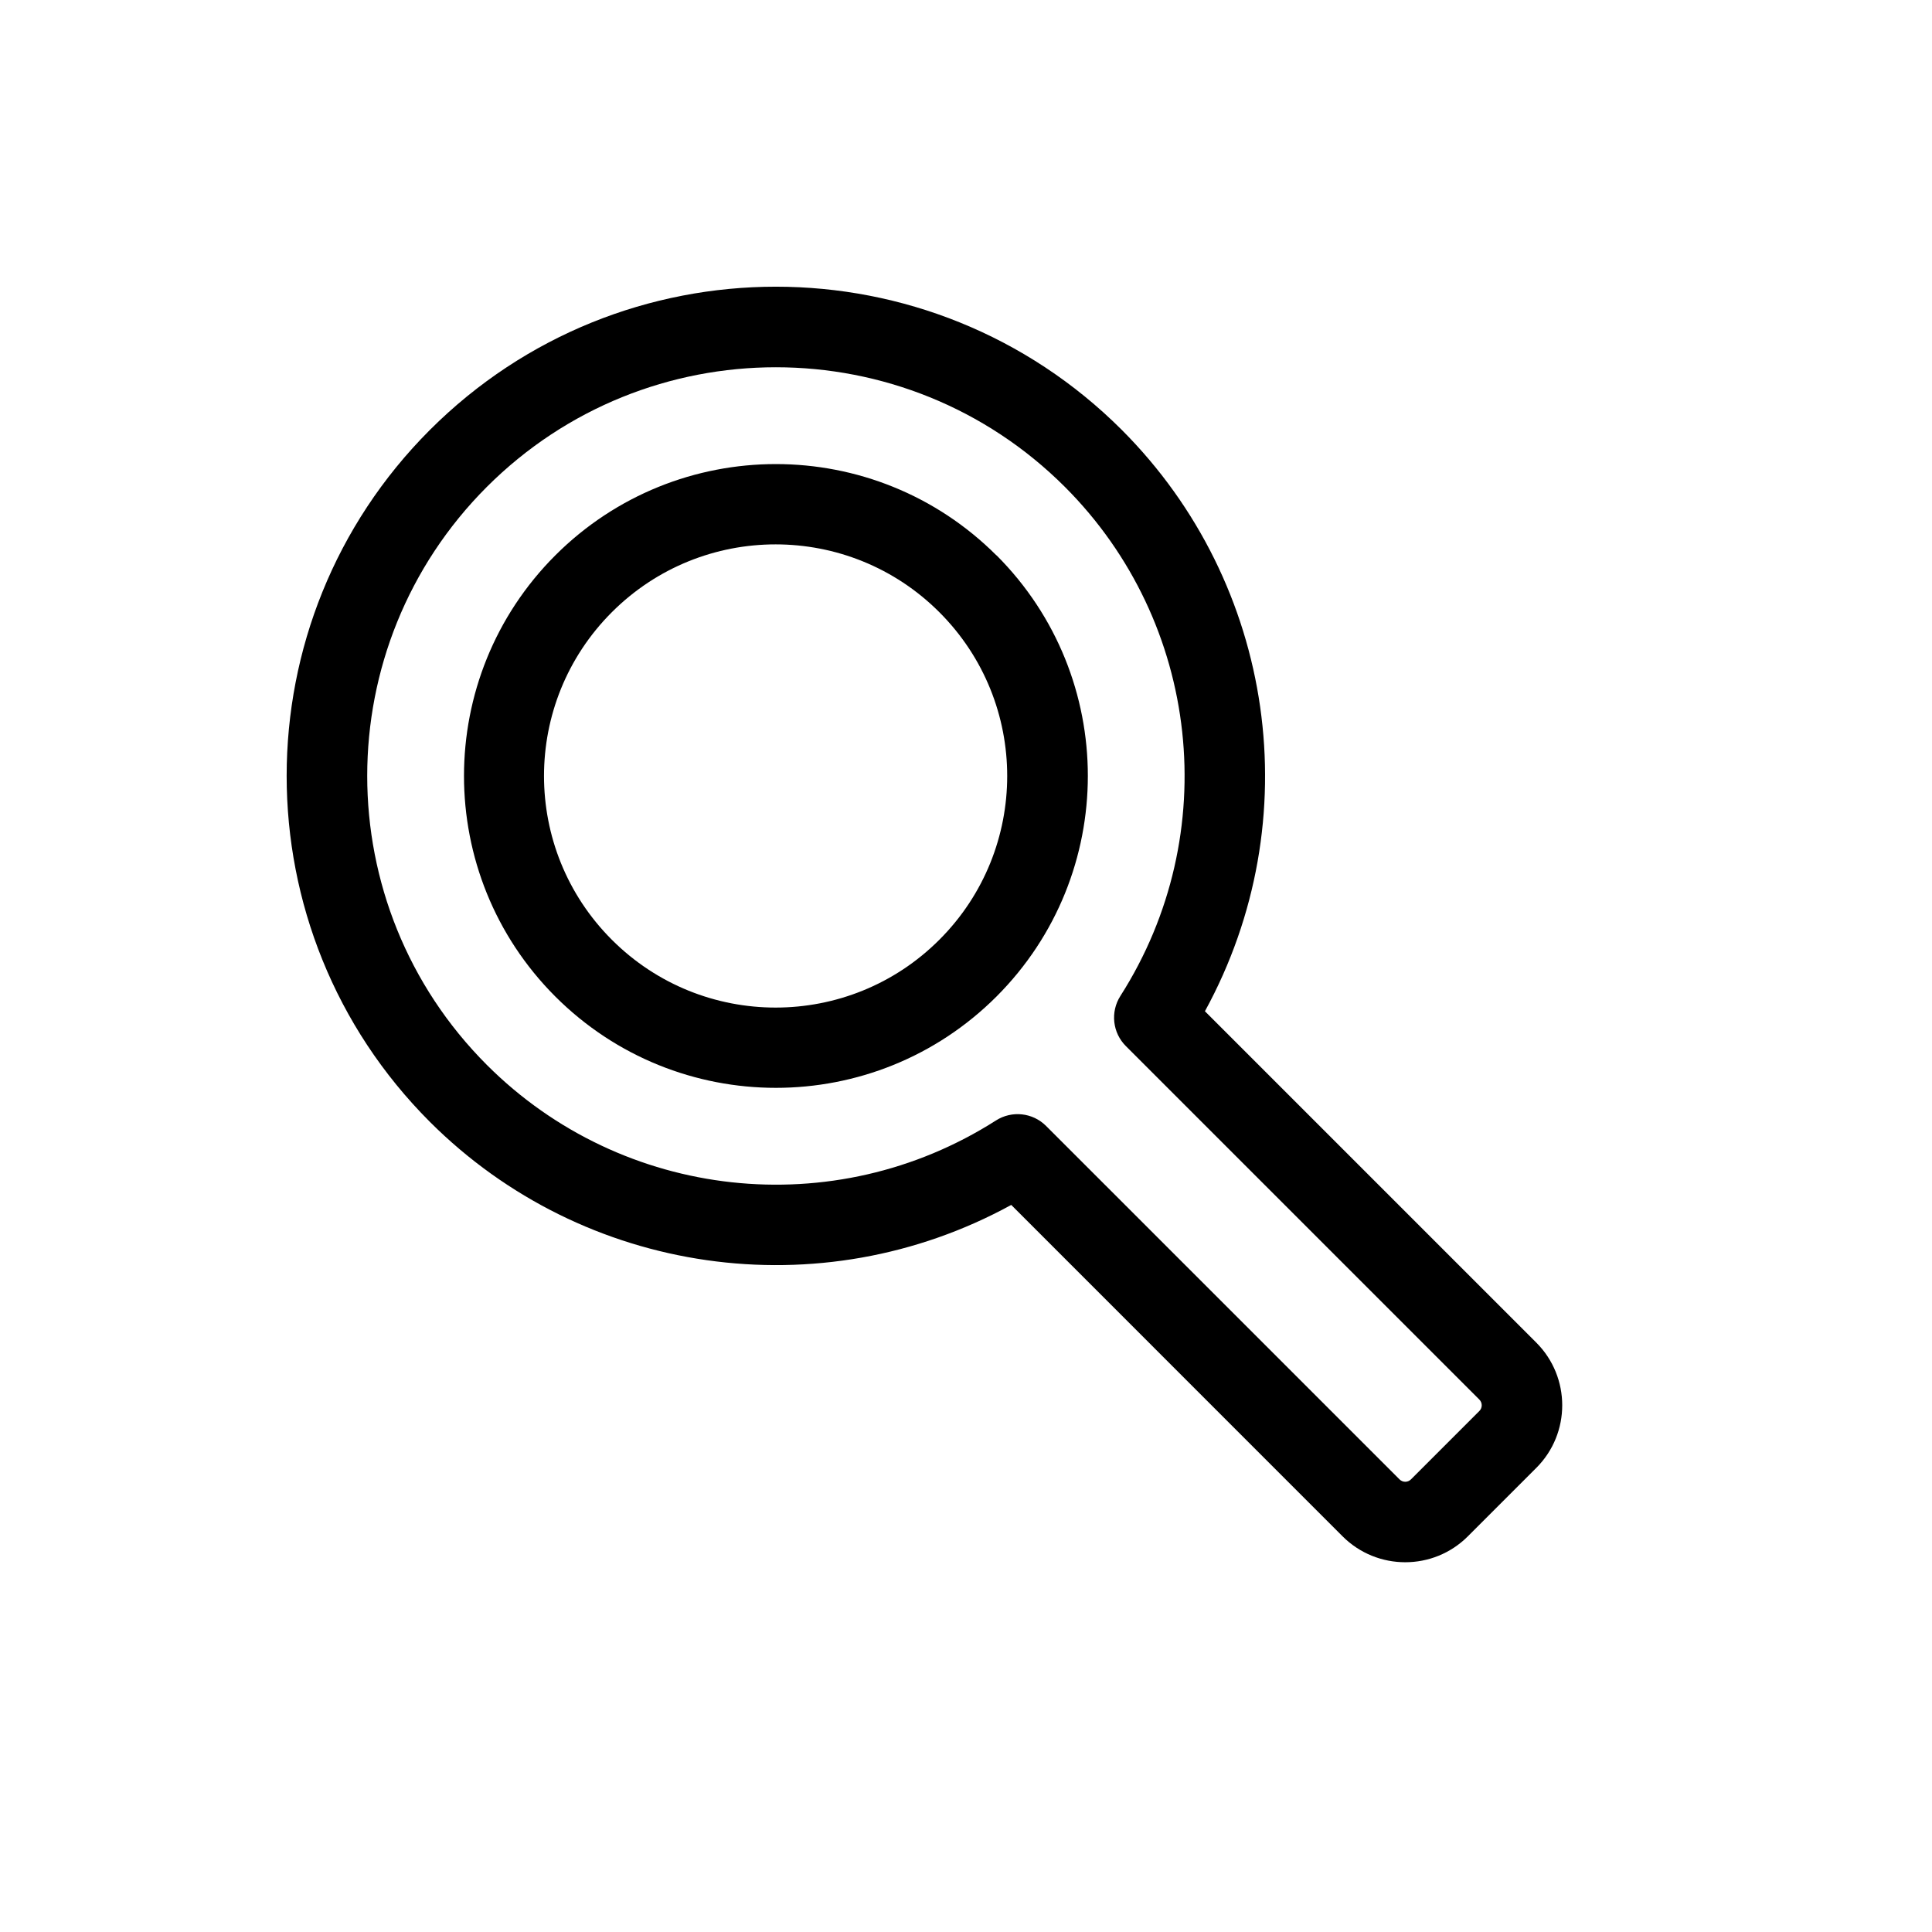
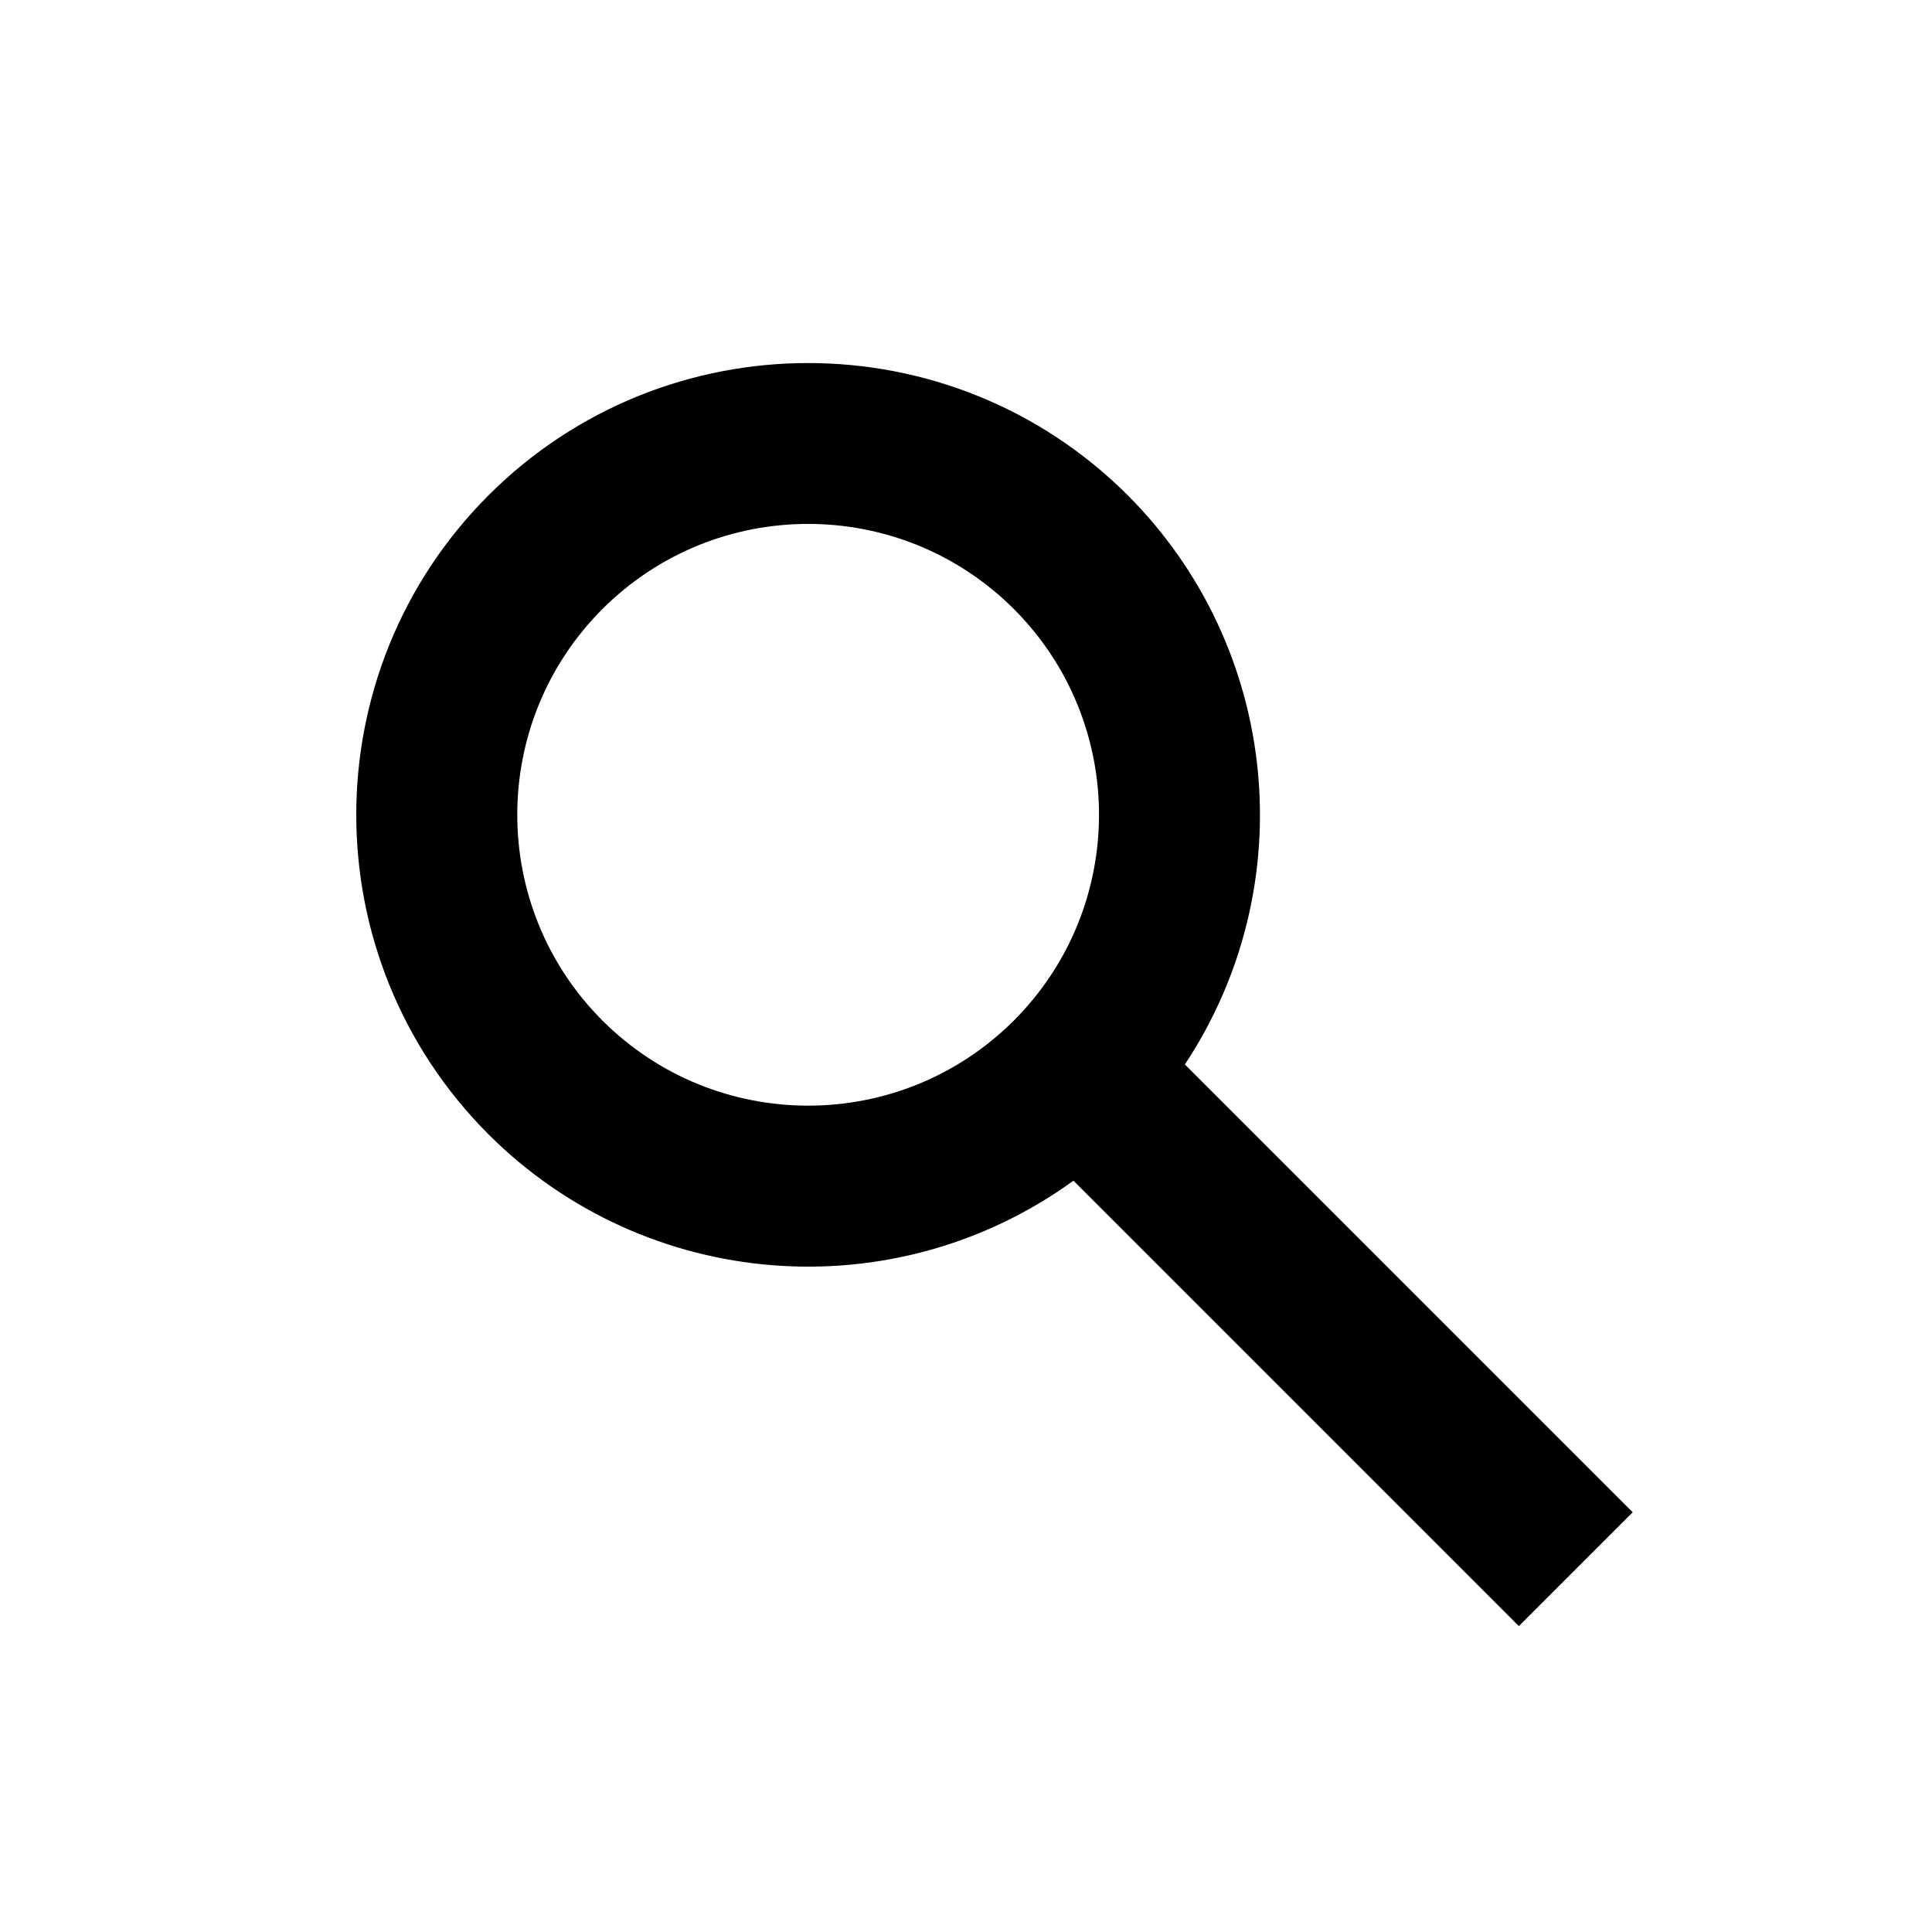
<svg xmlns="http://www.w3.org/2000/svg" xml:space="preserve" style="fill-rule:evenodd;clip-rule:evenodd;stroke-linejoin:round;stroke-miterlimit:2" viewBox="0 0 24 24">
-   <path d="M12.562 14.968a6.085 6.085 0 0 1-7.222-1.032 6.08 6.08 0 0 1 0-8.595 6.08 6.08 0 0 1 8.596 0 6.085 6.085 0 0 1 1.032 7.221l4.116 4.116c.43.43.43 1.128 0 1.557l-.85.85c-.429.429-1.126.429-1.556 0zm.433-.981 4.39 4.39a.1.1 0 0 0 .143 0l.849-.849a.1.1 0 0 0 0-.142l-4.39-4.39a.5.5 0 0 1-.069-.624 5.08 5.08 0 0 0-.69-6.324 5.08 5.08 0 0 0-7.18 0 5.08 5.08 0 0 0 0 7.181 5.08 5.08 0 0 0 6.324.69.5.5 0 0 1 .623.068m-.616-7.089a3.877 3.877 0 0 1 0 5.481 3.877 3.877 0 0 1-5.481 0 3.877 3.877 0 0 1 0-5.48 3.877 3.877 0 0 1 5.48 0m-.708.707a2.877 2.877 0 1 0 0 4.067 2.877 2.877 0 0 0 0-4.067" />
+   <path d="M13.335 14.667a5.62 5.62 0 0 1-7.266-.575 5.617 5.617 0 0 1 0-7.94 5.62 5.62 0 0 1 7.94 0 5.62 5.62 0 0 1 .71 7.071l5.563 5.563-1.414 1.414zm-.74-7.101a3.617 3.617 0 0 0-5.112 0 3.617 3.617 0 0 0 0 5.111 3.617 3.617 0 0 0 5.112 0 3.617 3.617 0 0 0 0-5.111" />
</svg>
